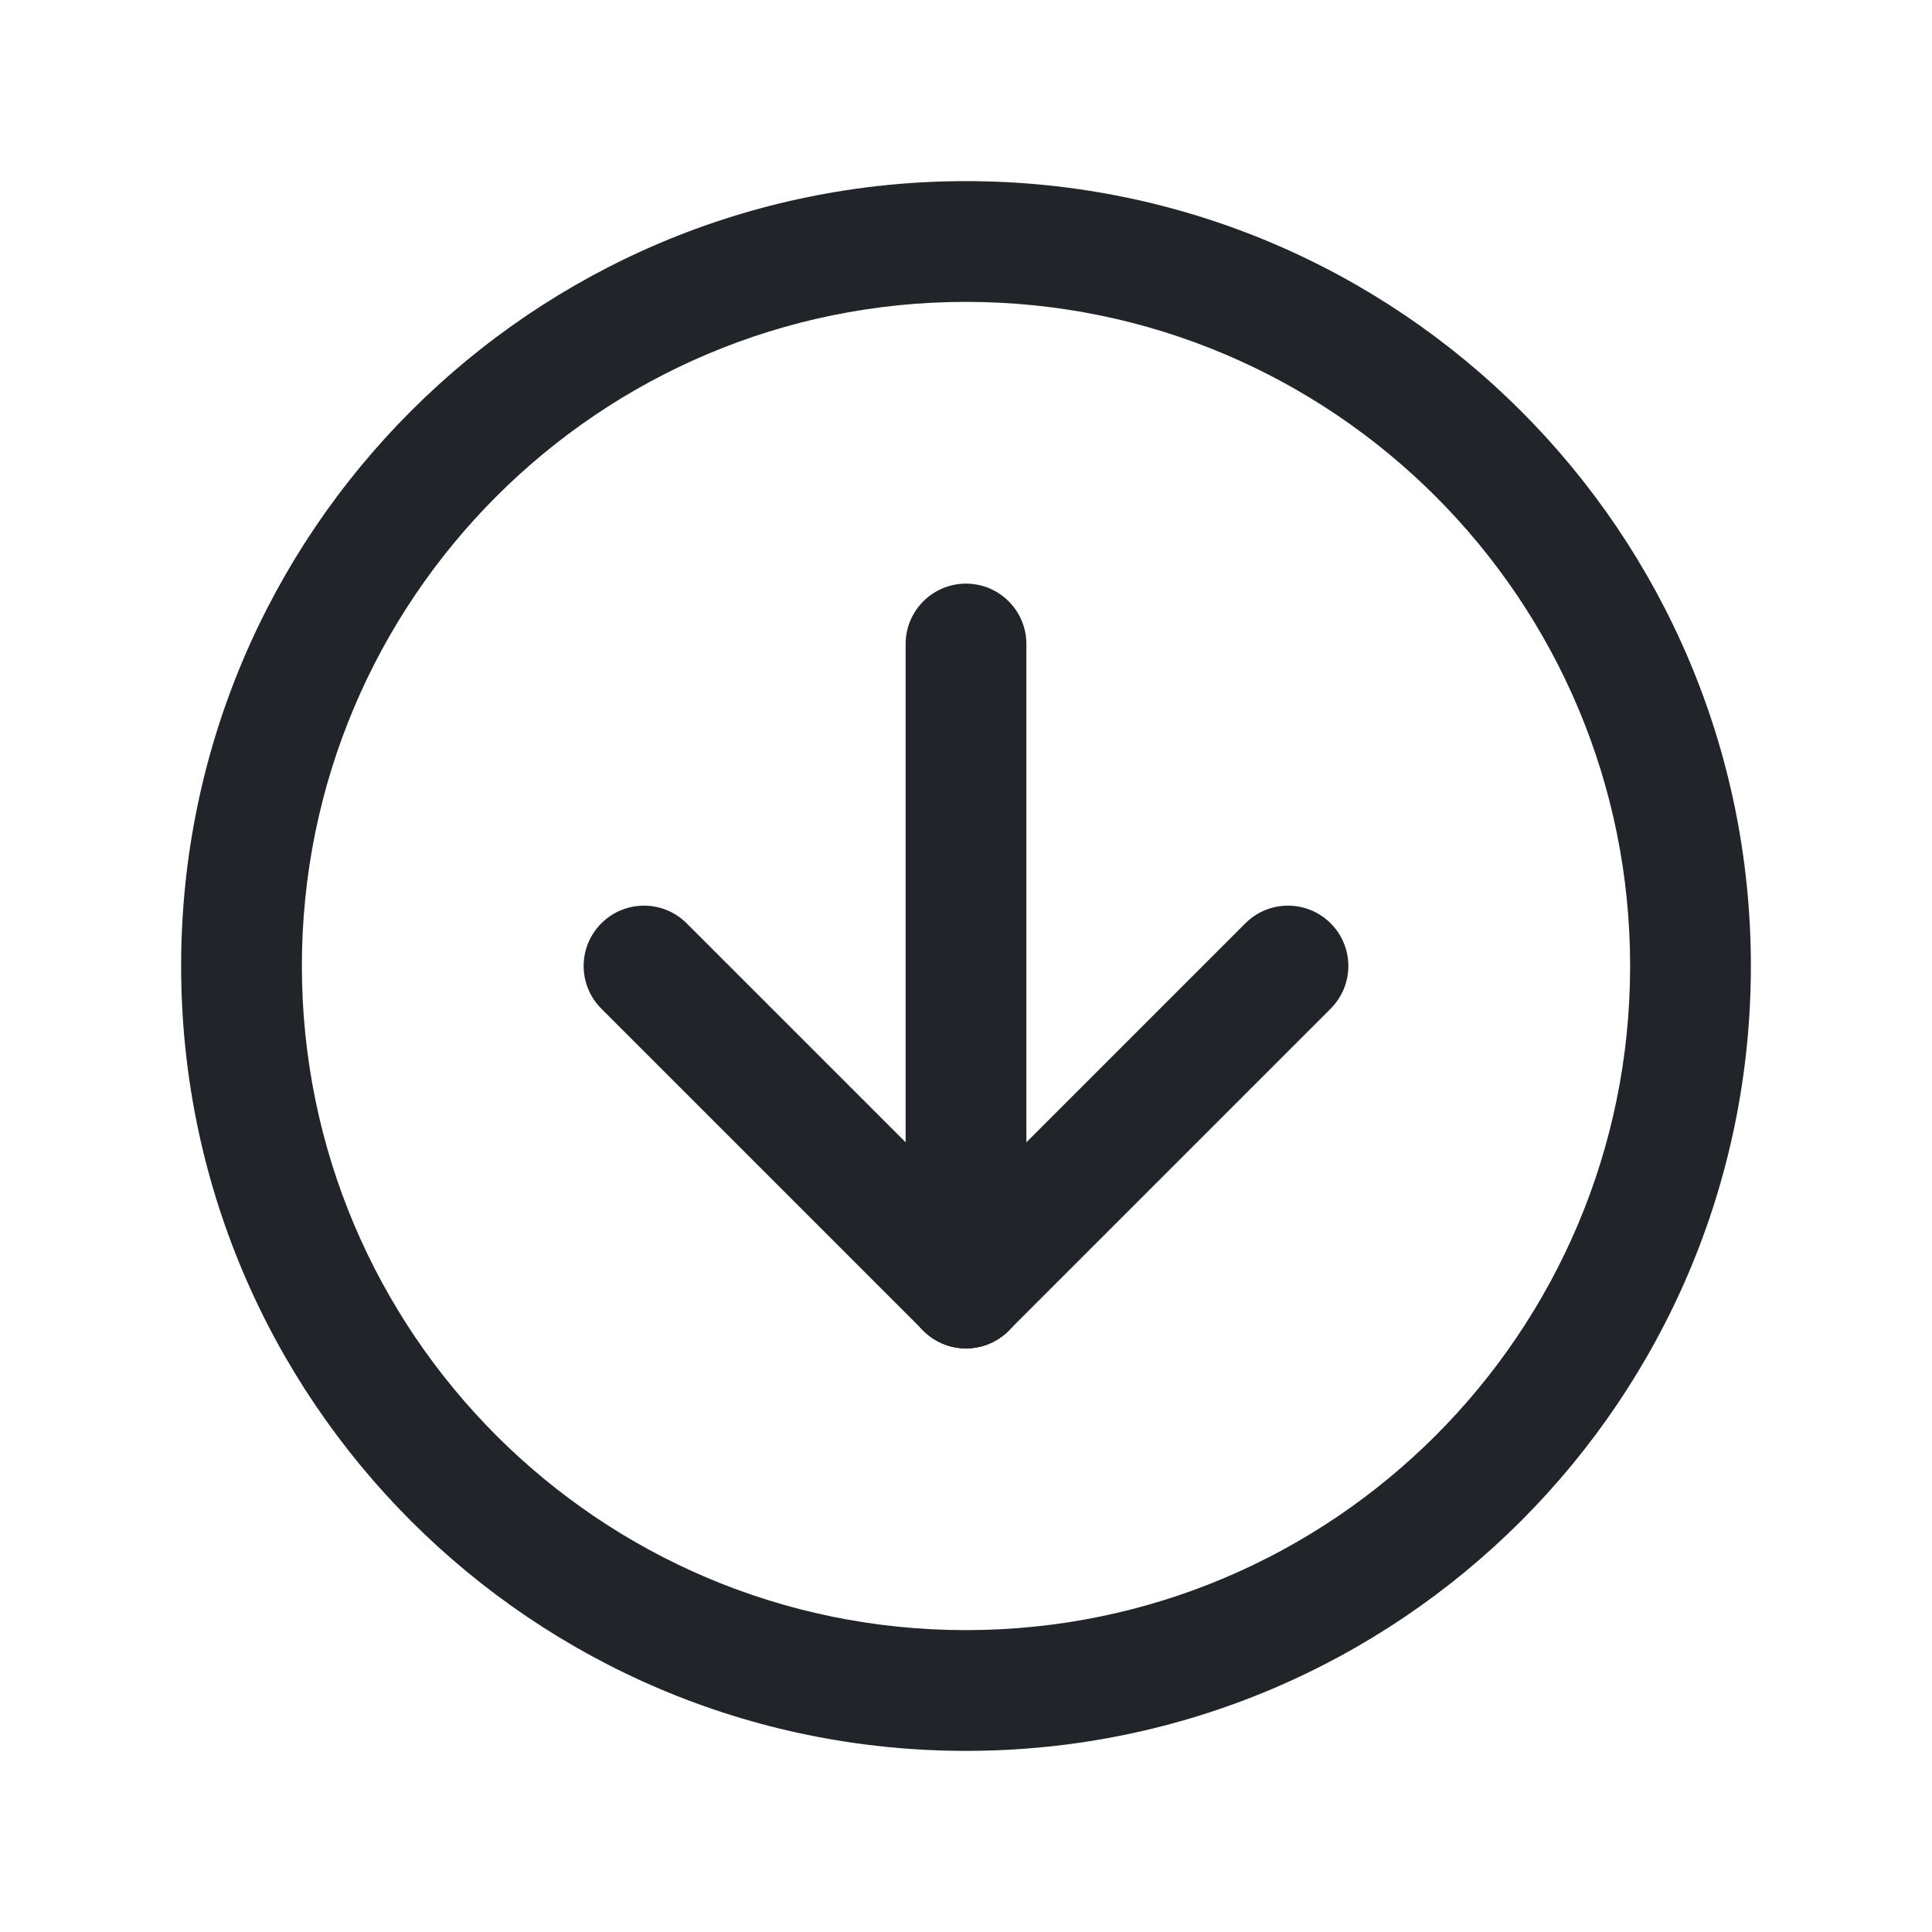
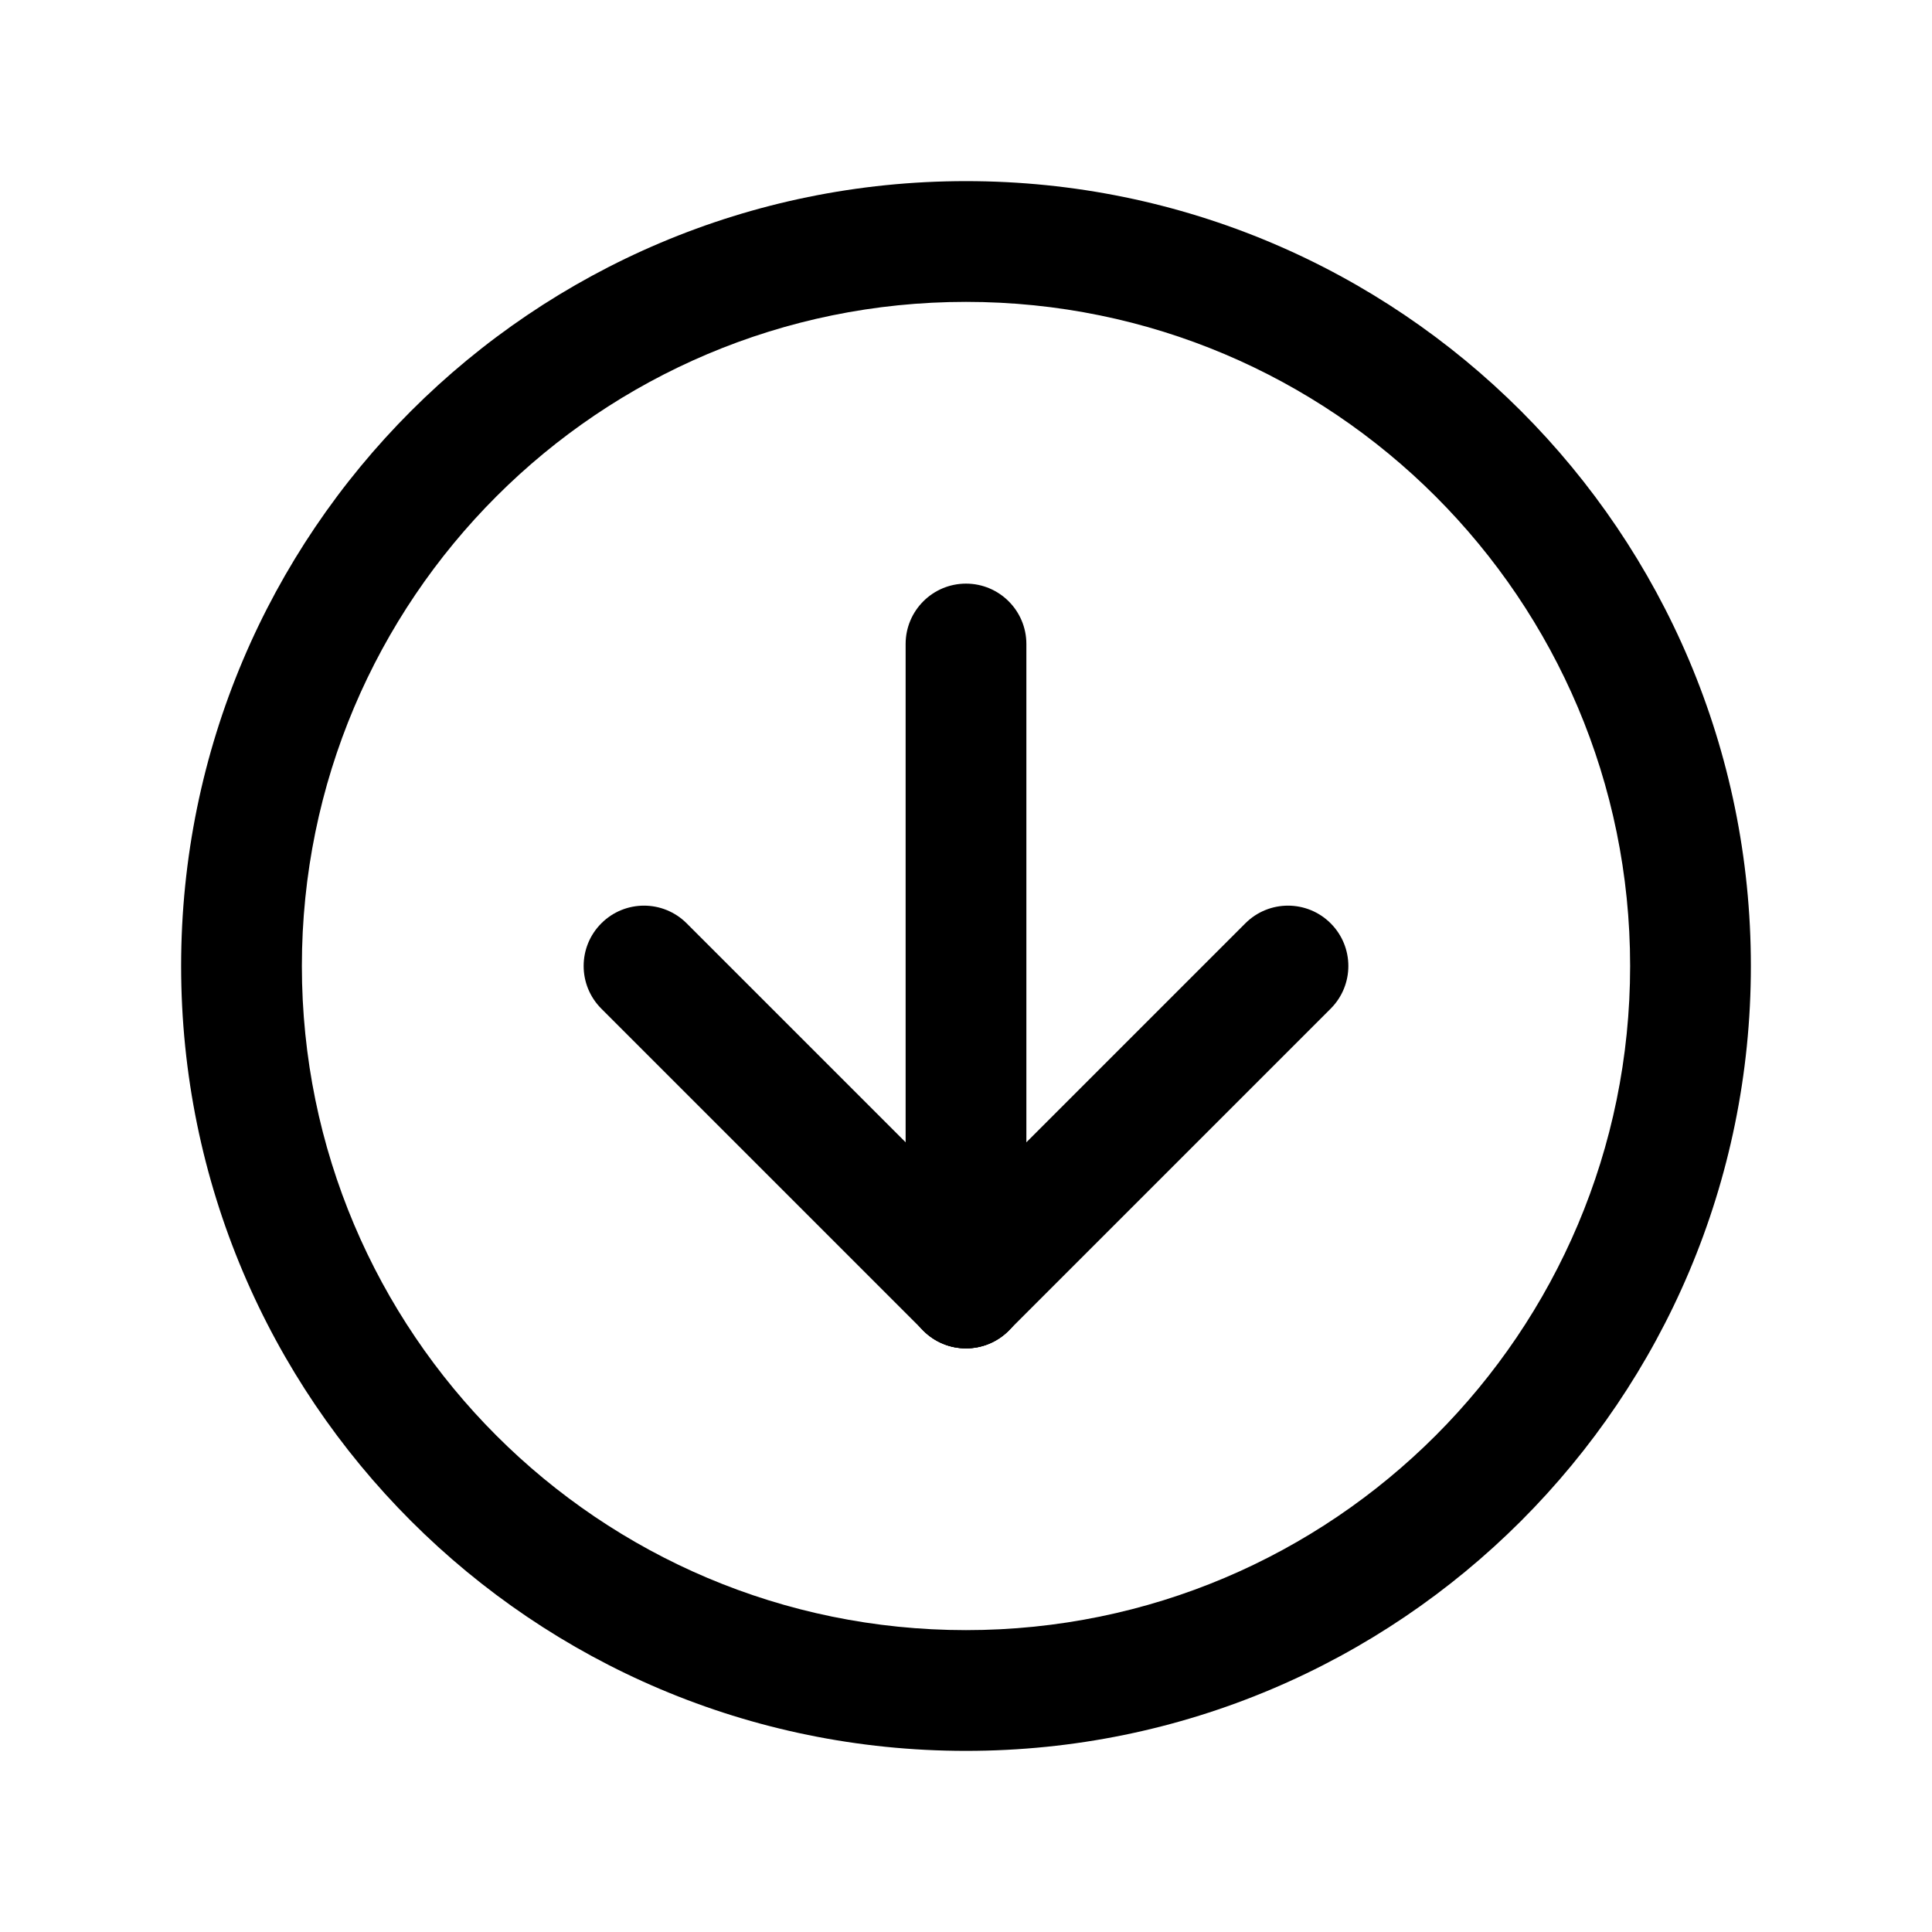
<svg xmlns="http://www.w3.org/2000/svg" width="24" height="24" viewBox="0 0 24 24" fill="none">
-   <path fill-rule="evenodd" clip-rule="evenodd" d="M12 3.75C7.444 3.75 3.75 7.444 3.75 12C3.75 16.556 7.444 20.25 12 20.25C16.556 20.25 20.25 16.556 20.25 12C20.25 7.444 16.556 3.75 12 3.75ZM2.25 12C2.25 6.615 6.615 2.25 12 2.25C17.385 2.25 21.75 6.615 21.75 12C21.75 17.385 17.385 21.75 12 21.75C6.615 21.75 2.25 17.385 2.25 12Z" fill="#212529" />
-   <path fill-rule="evenodd" clip-rule="evenodd" d="M7.47 11.47C7.763 11.177 8.237 11.177 8.53 11.47L12.53 15.47C12.823 15.763 12.823 16.237 12.53 16.53C12.237 16.823 11.763 16.823 11.47 16.53L7.47 12.53C7.177 12.237 7.177 11.763 7.47 11.47Z" fill="#212529" />
-   <path fill-rule="evenodd" clip-rule="evenodd" d="M12 7.25C12.414 7.25 12.75 7.586 12.75 8V16C12.75 16.414 12.414 16.75 12 16.75C11.586 16.75 11.25 16.414 11.25 16V8C11.25 7.586 11.586 7.25 12 7.25Z" fill="#212529" />
-   <path fill-rule="evenodd" clip-rule="evenodd" d="M16.53 11.47C16.823 11.763 16.823 12.237 16.53 12.53L12.53 16.53C12.237 16.823 11.763 16.823 11.47 16.53C11.177 16.237 11.177 15.763 11.47 15.47L15.47 11.47C15.763 11.177 16.237 11.177 16.53 11.47Z" fill="#212529" />
+   <path fill-rule="evenodd" clip-rule="evenodd" d="M12 3.75C7.444 3.75 3.75 7.444 3.75 12C3.75 16.556 7.444 20.25 12 20.25C16.556 20.25 20.25 16.556 20.25 12C20.25 7.444 16.556 3.75 12 3.75ZM2.25 12C2.25 6.615 6.615 2.25 12 2.25C17.385 2.25 21.75 6.615 21.75 12C21.75 17.385 17.385 21.75 12 21.75C6.615 21.75 2.25 17.385 2.25 12Z" fill="black" />
+   <path fill-rule="evenodd" clip-rule="evenodd" d="M7.47 11.47C7.763 11.177 8.237 11.177 8.53 11.47L12.53 15.47C12.823 15.763 12.823 16.237 12.53 16.53C12.237 16.823 11.763 16.823 11.47 16.53L7.47 12.53C7.177 12.237 7.177 11.763 7.47 11.47Z" fill="black" />
+   <path fill-rule="evenodd" clip-rule="evenodd" d="M12 7.25C12.414 7.25 12.75 7.586 12.75 8V16C12.75 16.414 12.414 16.75 12 16.75C11.586 16.75 11.25 16.414 11.25 16V8C11.25 7.586 11.586 7.25 12 7.25Z" fill="black" />
+   <path fill-rule="evenodd" clip-rule="evenodd" d="M16.53 11.47C16.823 11.763 16.823 12.237 16.53 12.53L12.53 16.53C12.237 16.823 11.763 16.823 11.47 16.53C11.177 16.237 11.177 15.763 11.47 15.47L15.47 11.47C15.763 11.177 16.237 11.177 16.53 11.47Z" fill="black" />
</svg>
